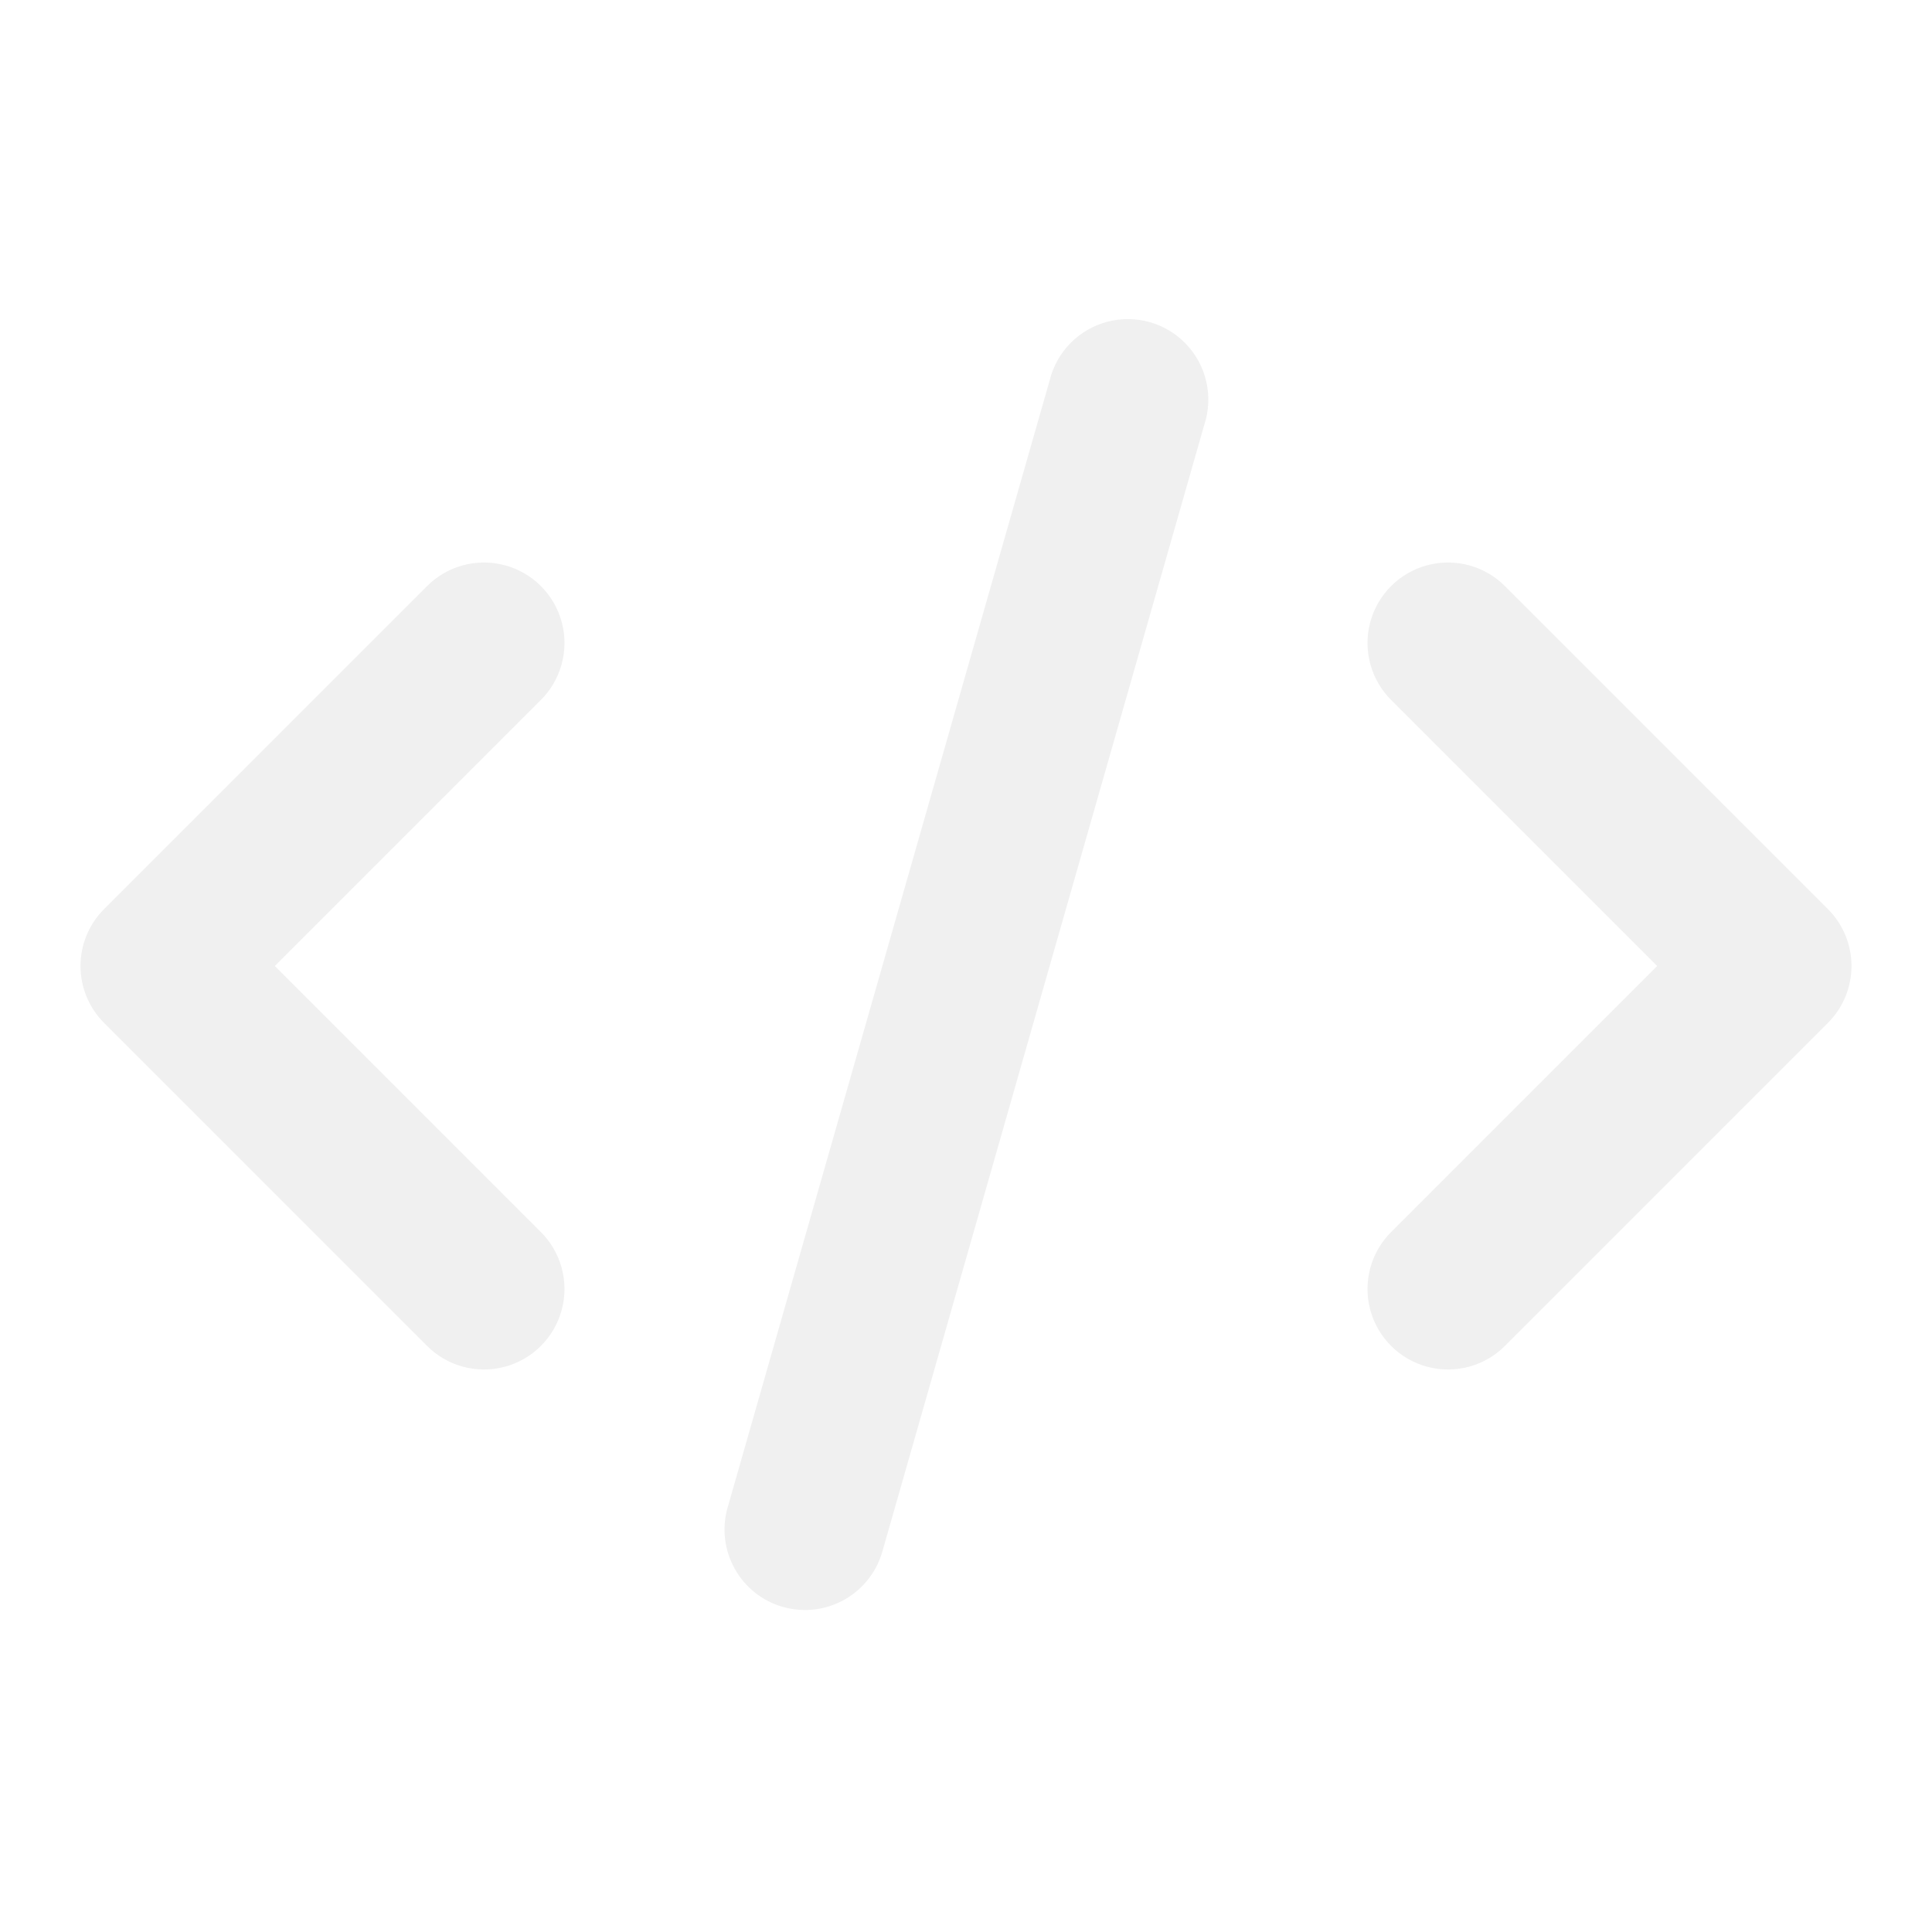
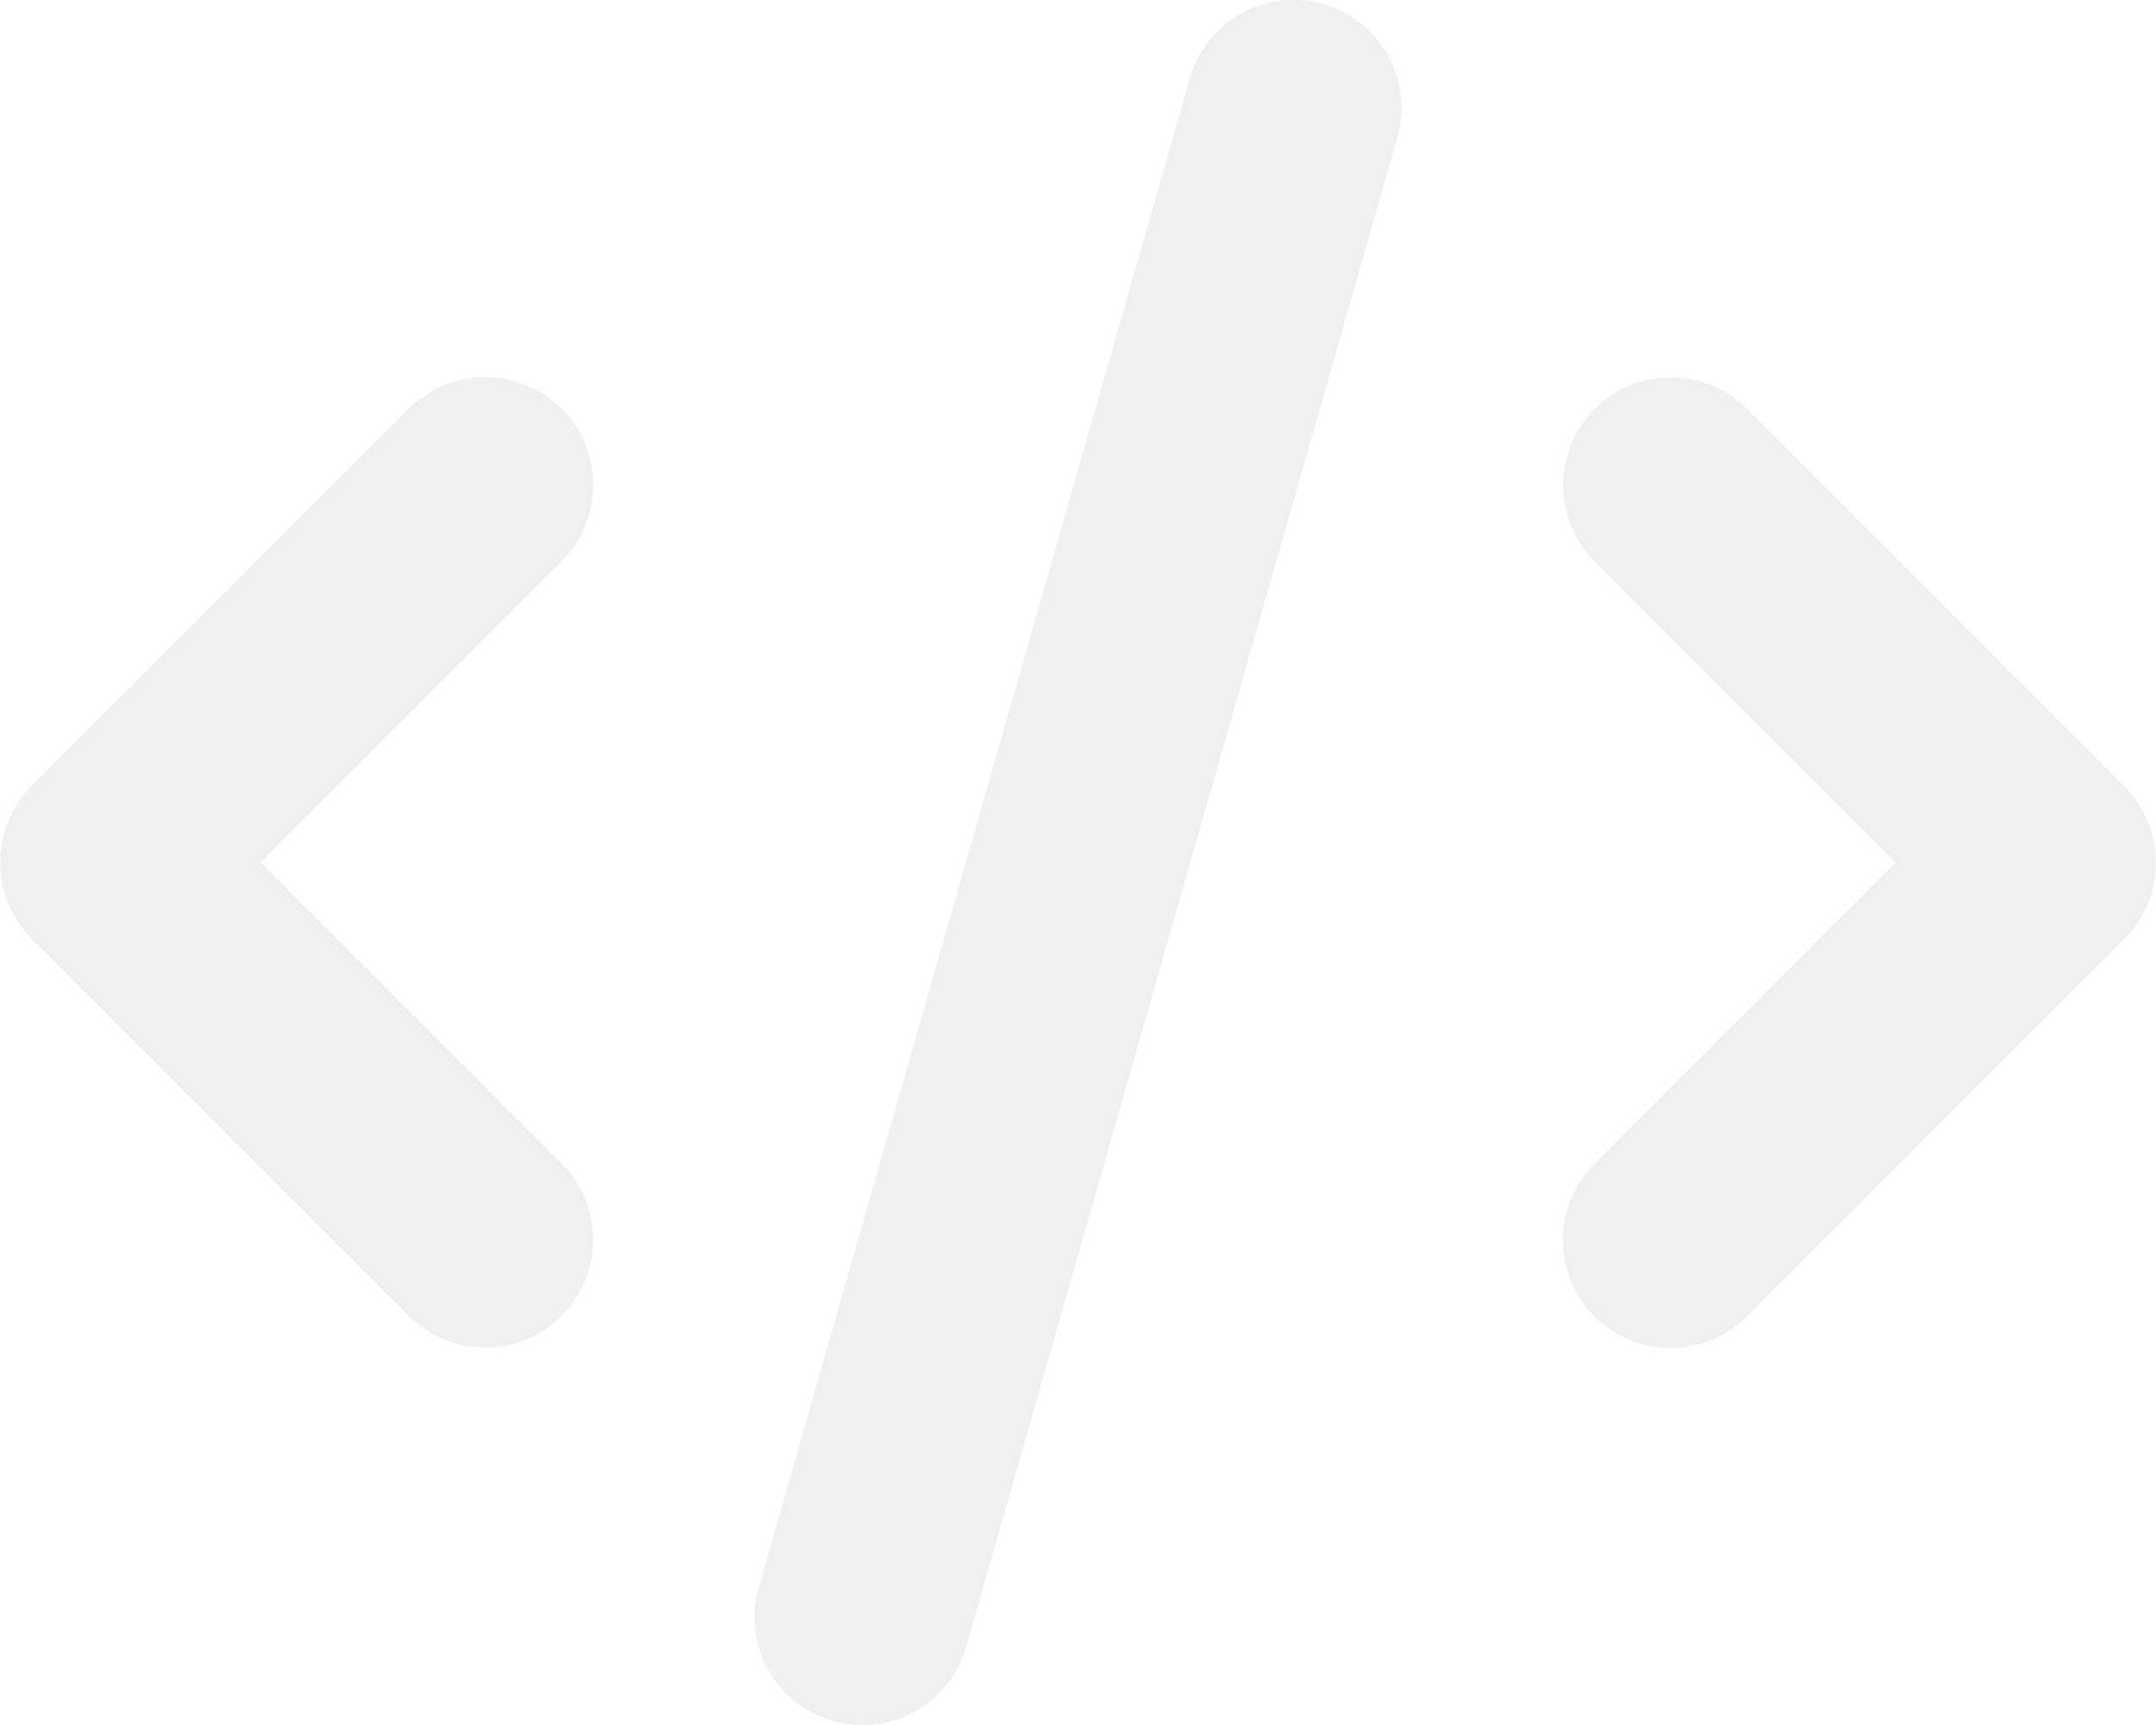
- <svg xmlns="http://www.w3.org/2000/svg" version="1.1" width="512" height="512" x="0" y="0" viewBox="0 0 24 24" style="enable-background:new 0 0 512 512" xml:space="preserve" class="">
-   <g>
-     <path d="m1.293 12.707 4 4a1 1 0 1 0 1.414-1.414L3.414 12l3.293-3.293a1 1 0 1 0-1.414-1.414l-4 4a1 1 0 0 0 0 1.414zM18.707 7.293a1 1 0 1 0-1.414 1.414L20.586 12l-3.293 3.293a1 1 0 1 0 1.414 1.414l4-4a1 1 0 0 0 0-1.414zM13.039 4.726l-4 14a1 1 0 0 0 .686 1.236A1.053 1.053 0 0 0 10 20a1 1 0 0 0 .961-.726l4-14a1 1 0 1 0-1.922-.548z" fill="#F0F0F0" opacity="1" class="" />
-   </g>
+ <svg xmlns="http://www.w3.org/2000/svg" viewBox="0 0 640 512" fill="#F0F0F0">
+   <path d="M392.8 1.2c-17-4.9-34.7 5-39.6 22l-128 448c-4.9 17 5 34.7 22 39.6s34.7-5 39.6-22l128-448c4.9-17-5-34.7-22-39.6zm80.6 120.1c-12.5 12.5-12.5 32.8 0 45.3L562.7 256l-89.4 89.4c-12.5 12.5-12.5 32.8 0 45.3s32.8 12.5 45.3 0l112-112c12.5-12.5 12.5-32.8 0-45.3l-112-112c-12.5-12.5-32.8-12.5-45.3 0zm-306.7 0c-12.5-12.5-32.8-12.5-45.3 0l-112 112c-12.5 12.5-12.5 32.8 0 45.3l112 112c12.5 12.5 32.8 12.5 45.3 0s12.5-32.8 0-45.3L77.3 256l89.4-89.4c12.5-12.5 12.5-32.8 0-45.3z" />
</svg>
